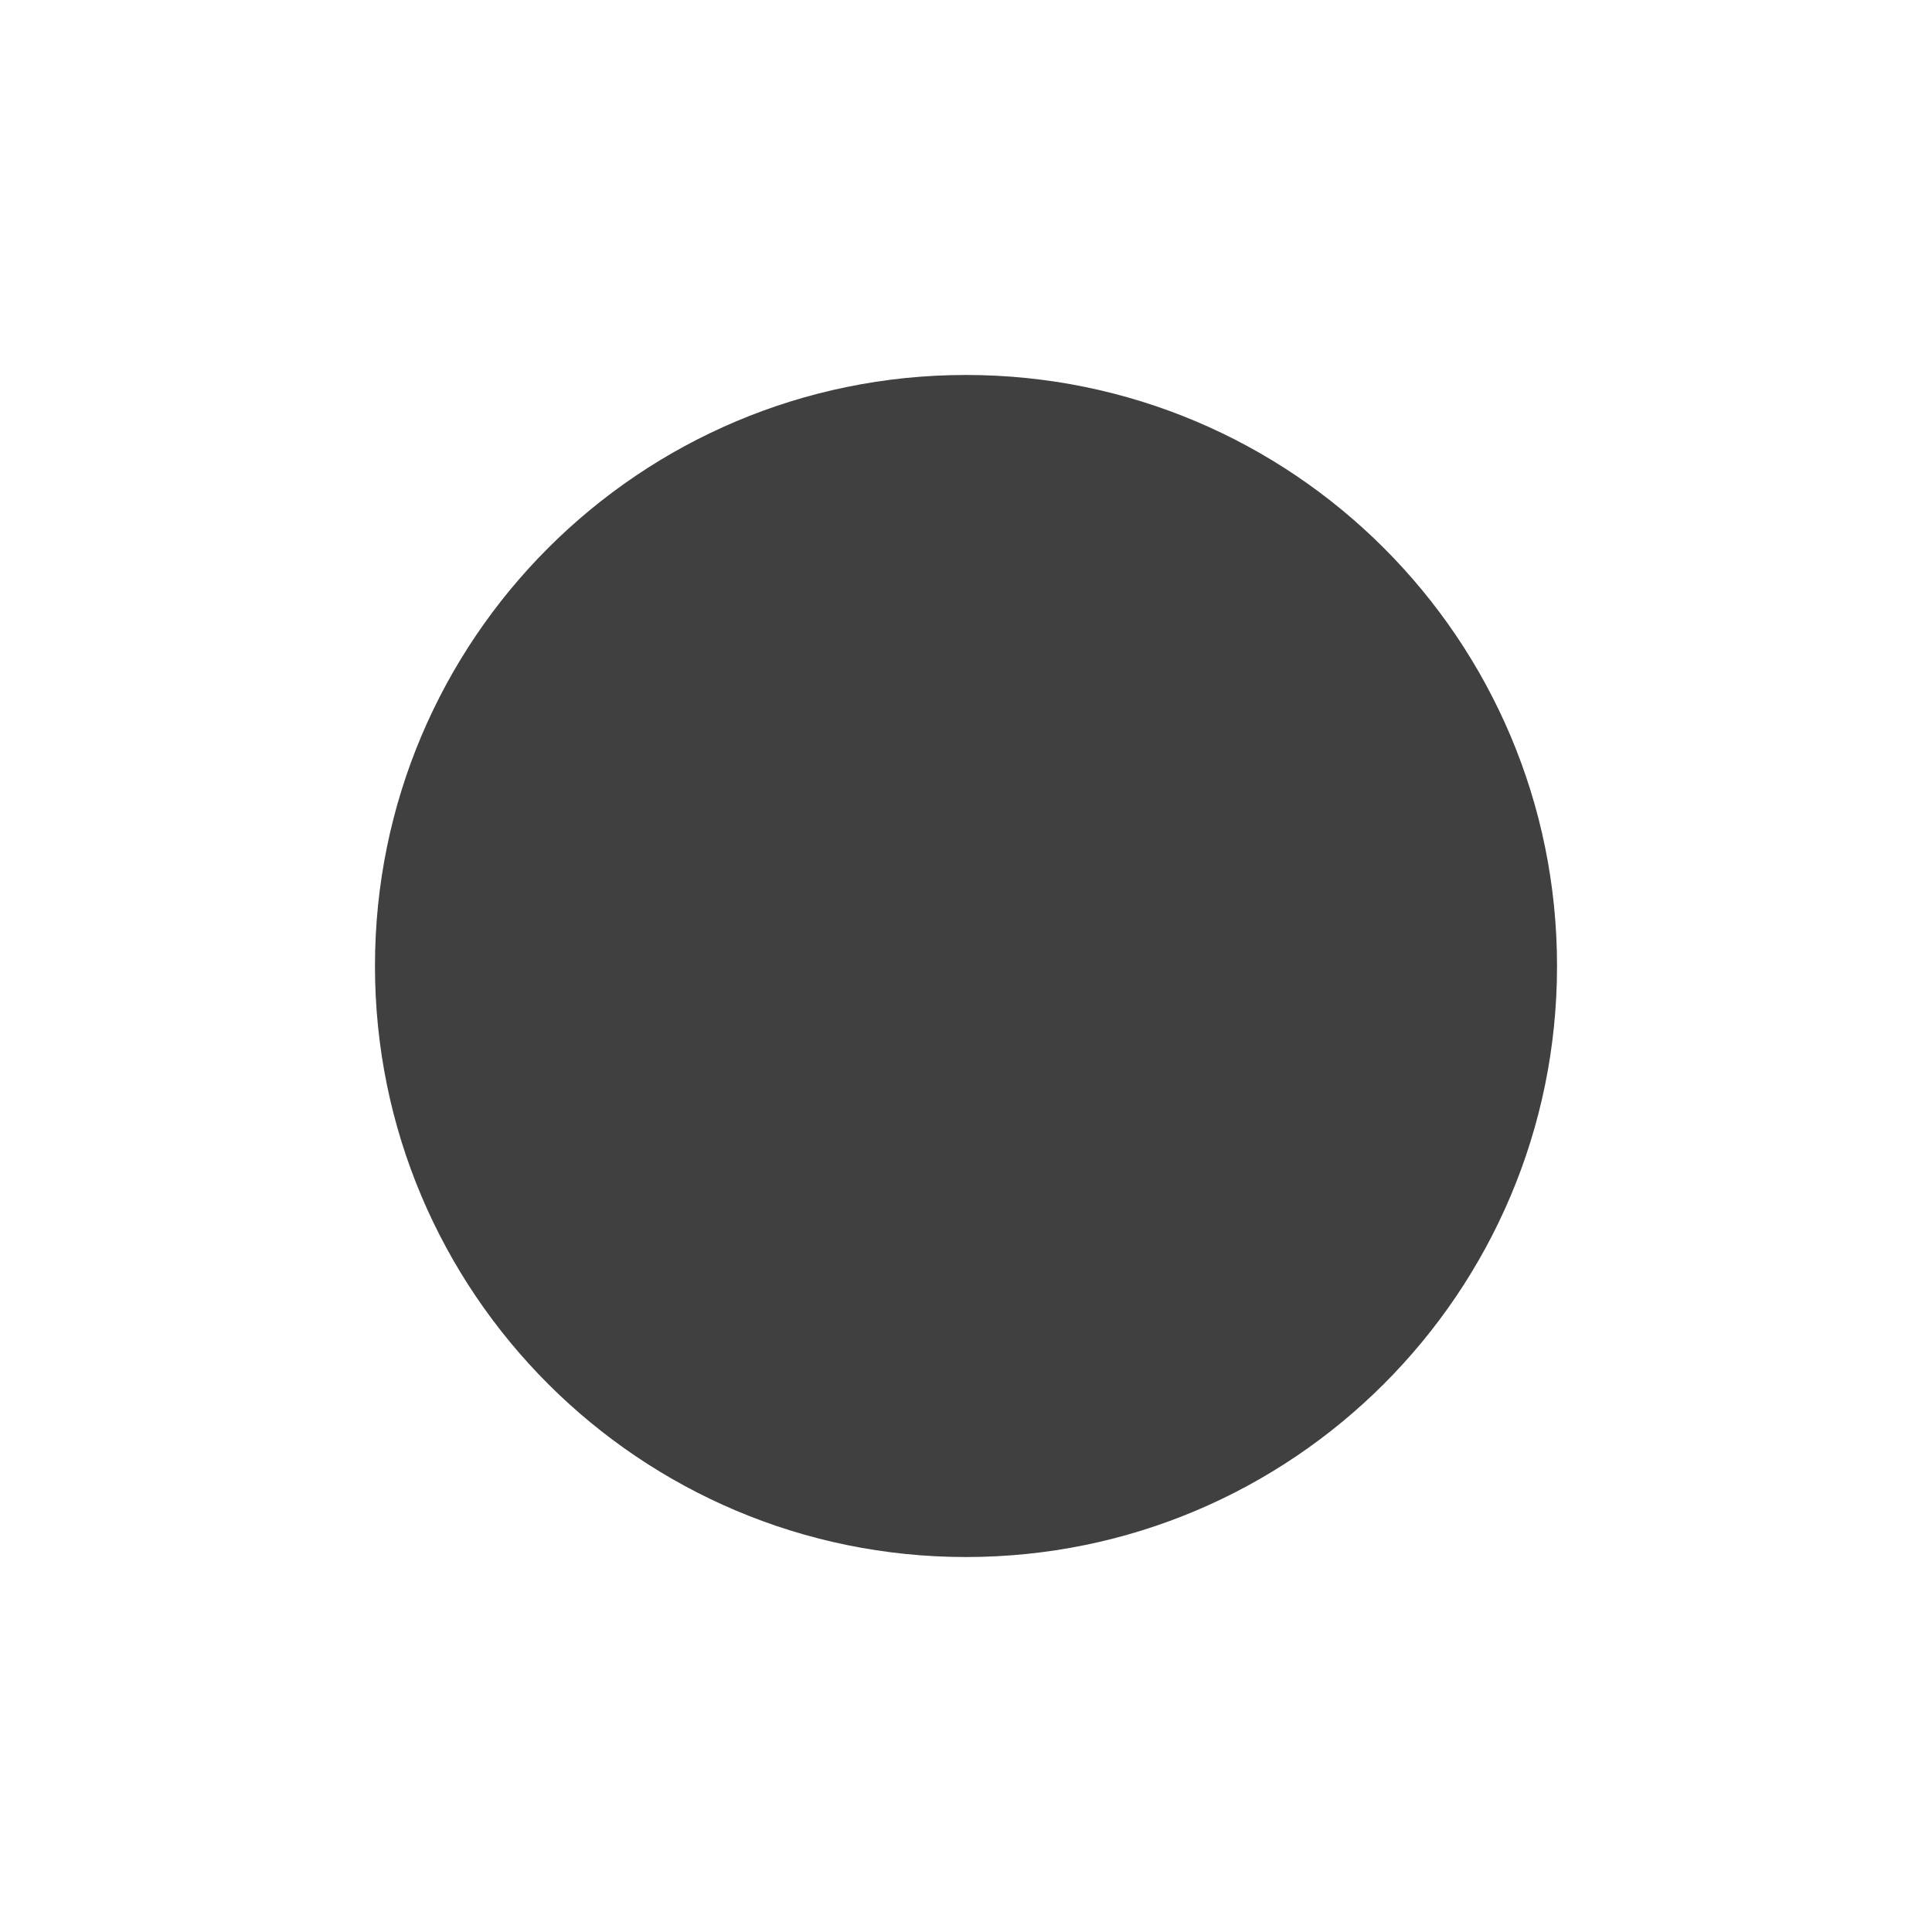
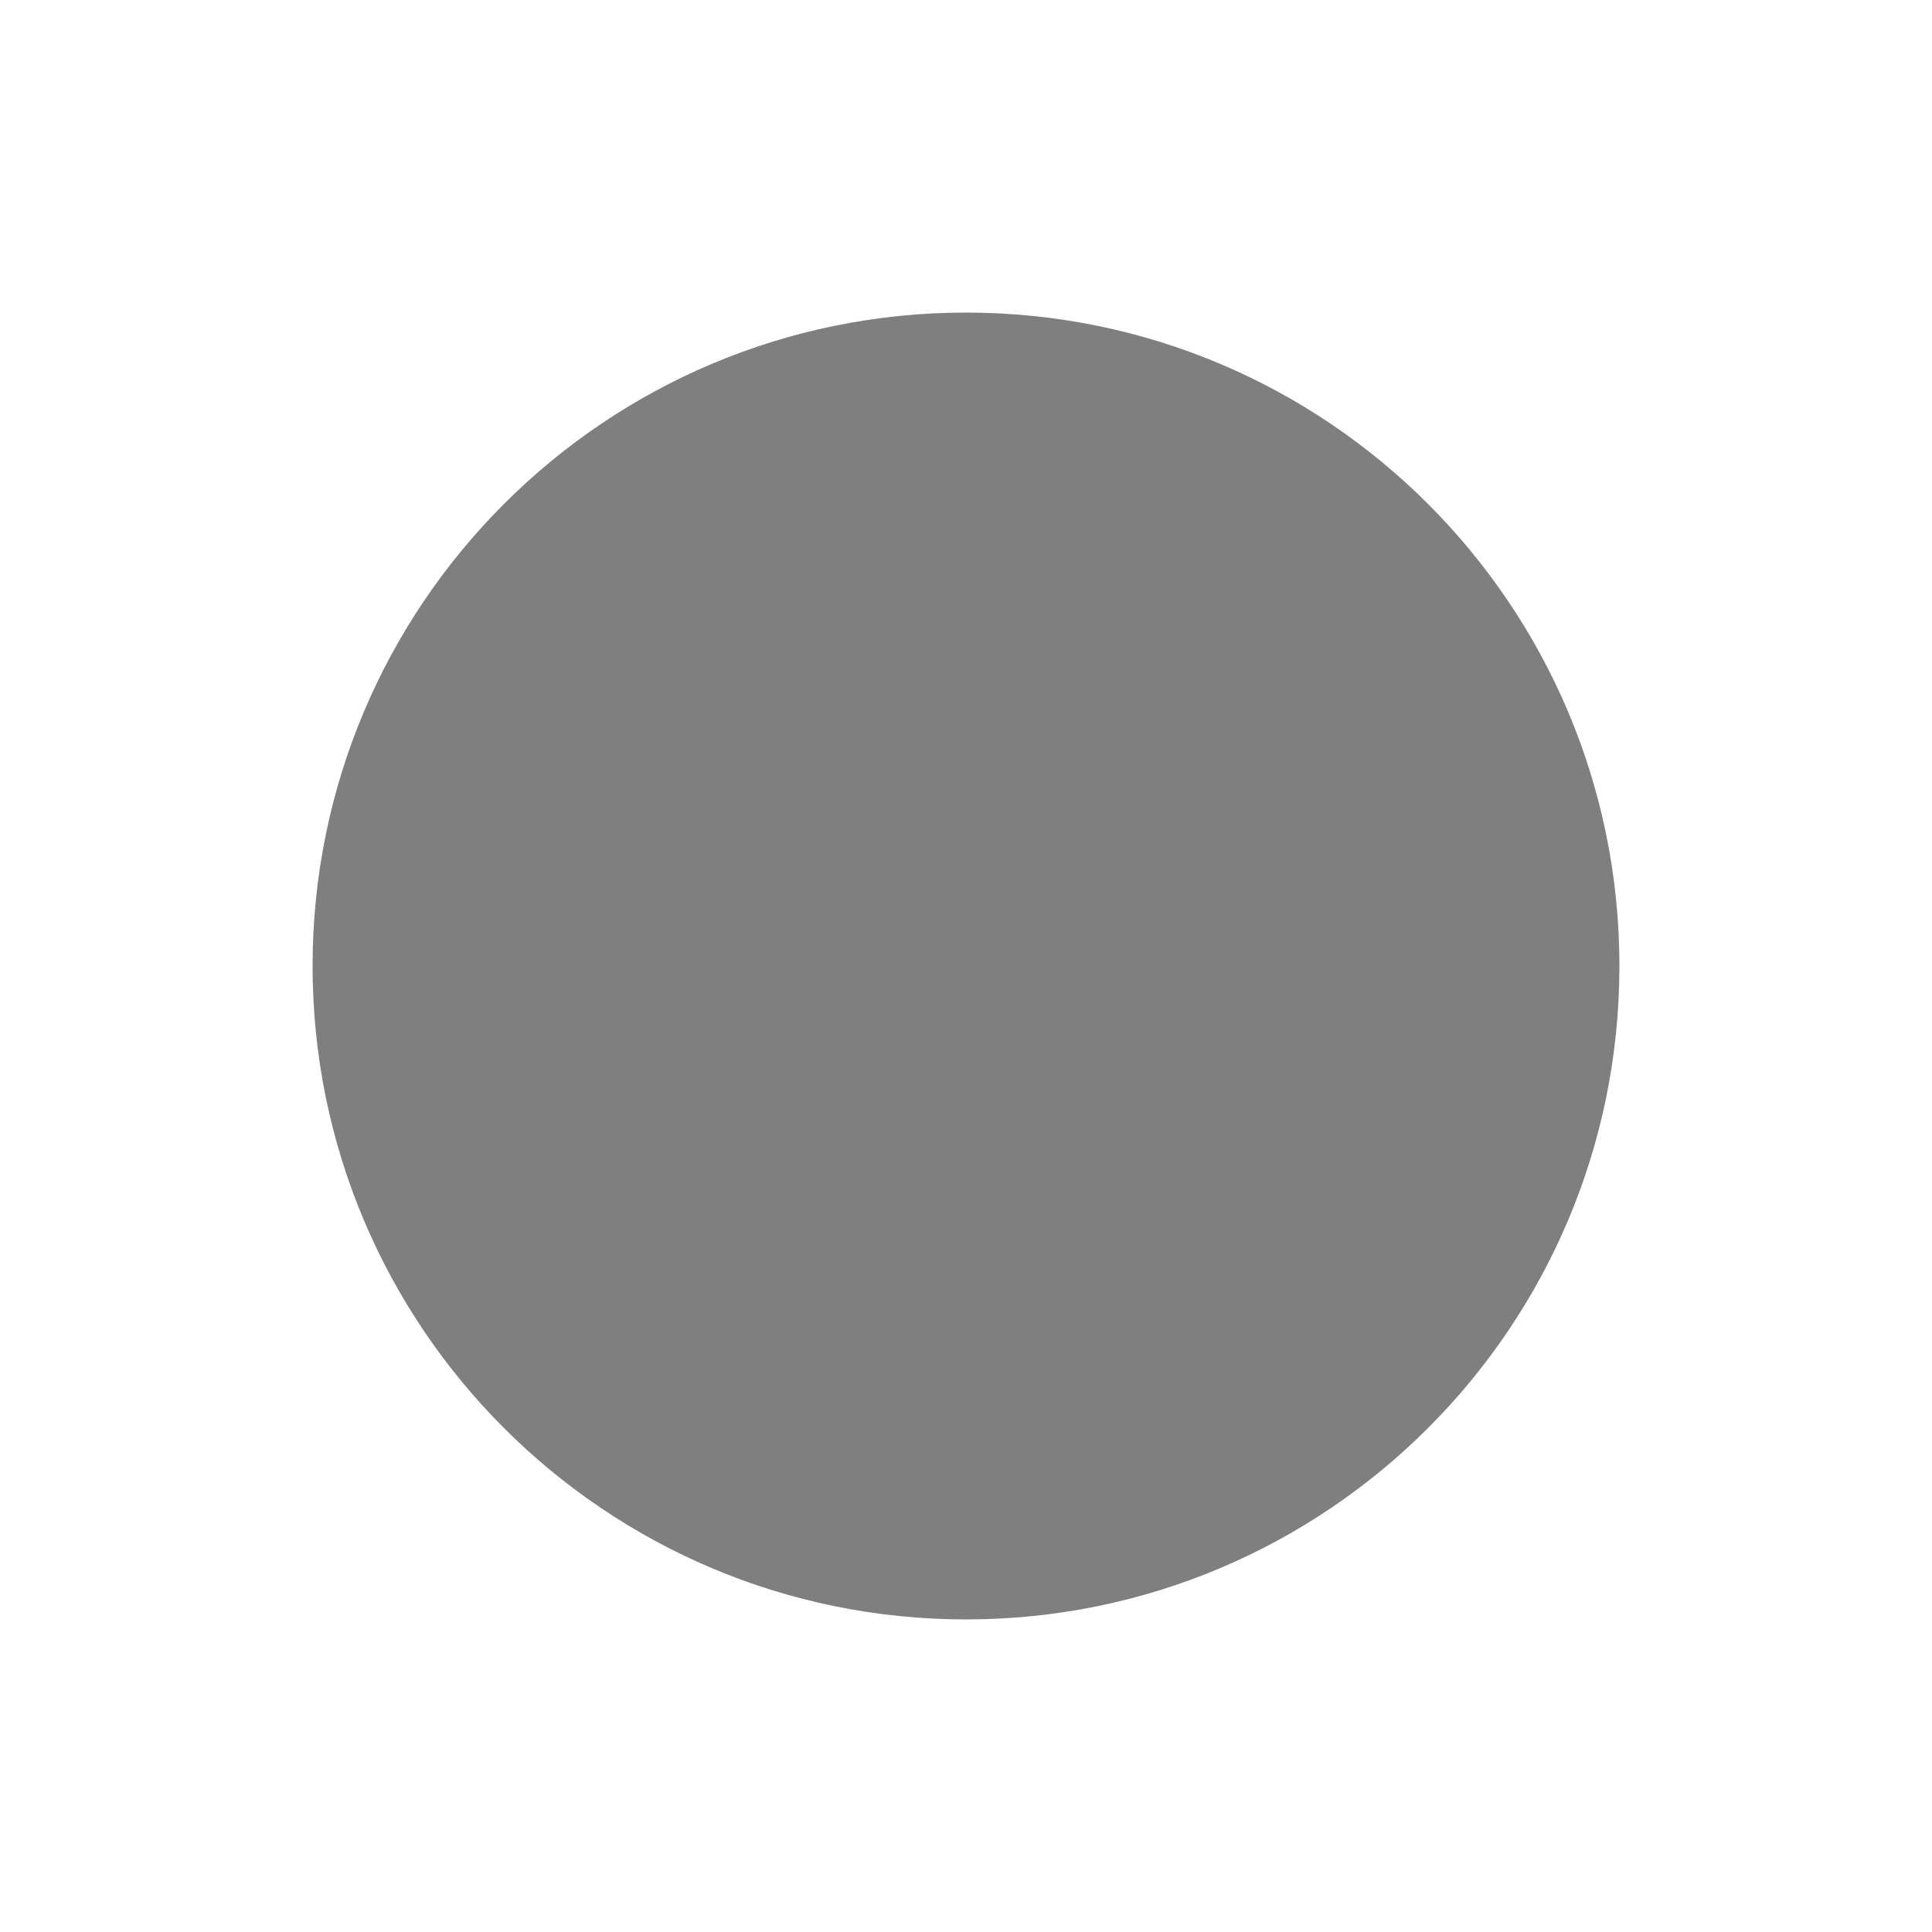
<svg xmlns="http://www.w3.org/2000/svg" version="1.1" id="Layer_1" x="0px" y="0px" width="24px" height="24px" viewBox="0 0 24 24" enable-background="new 0 0 24 24" xml:space="preserve">
-   <circle opacity="0.75" enable-background="new    " cx="12" cy="12" r="7.342" />
+   <circle opacity="0.5" enable-background="new    " cx="12" cy="12" r="8.117" />
</svg>
